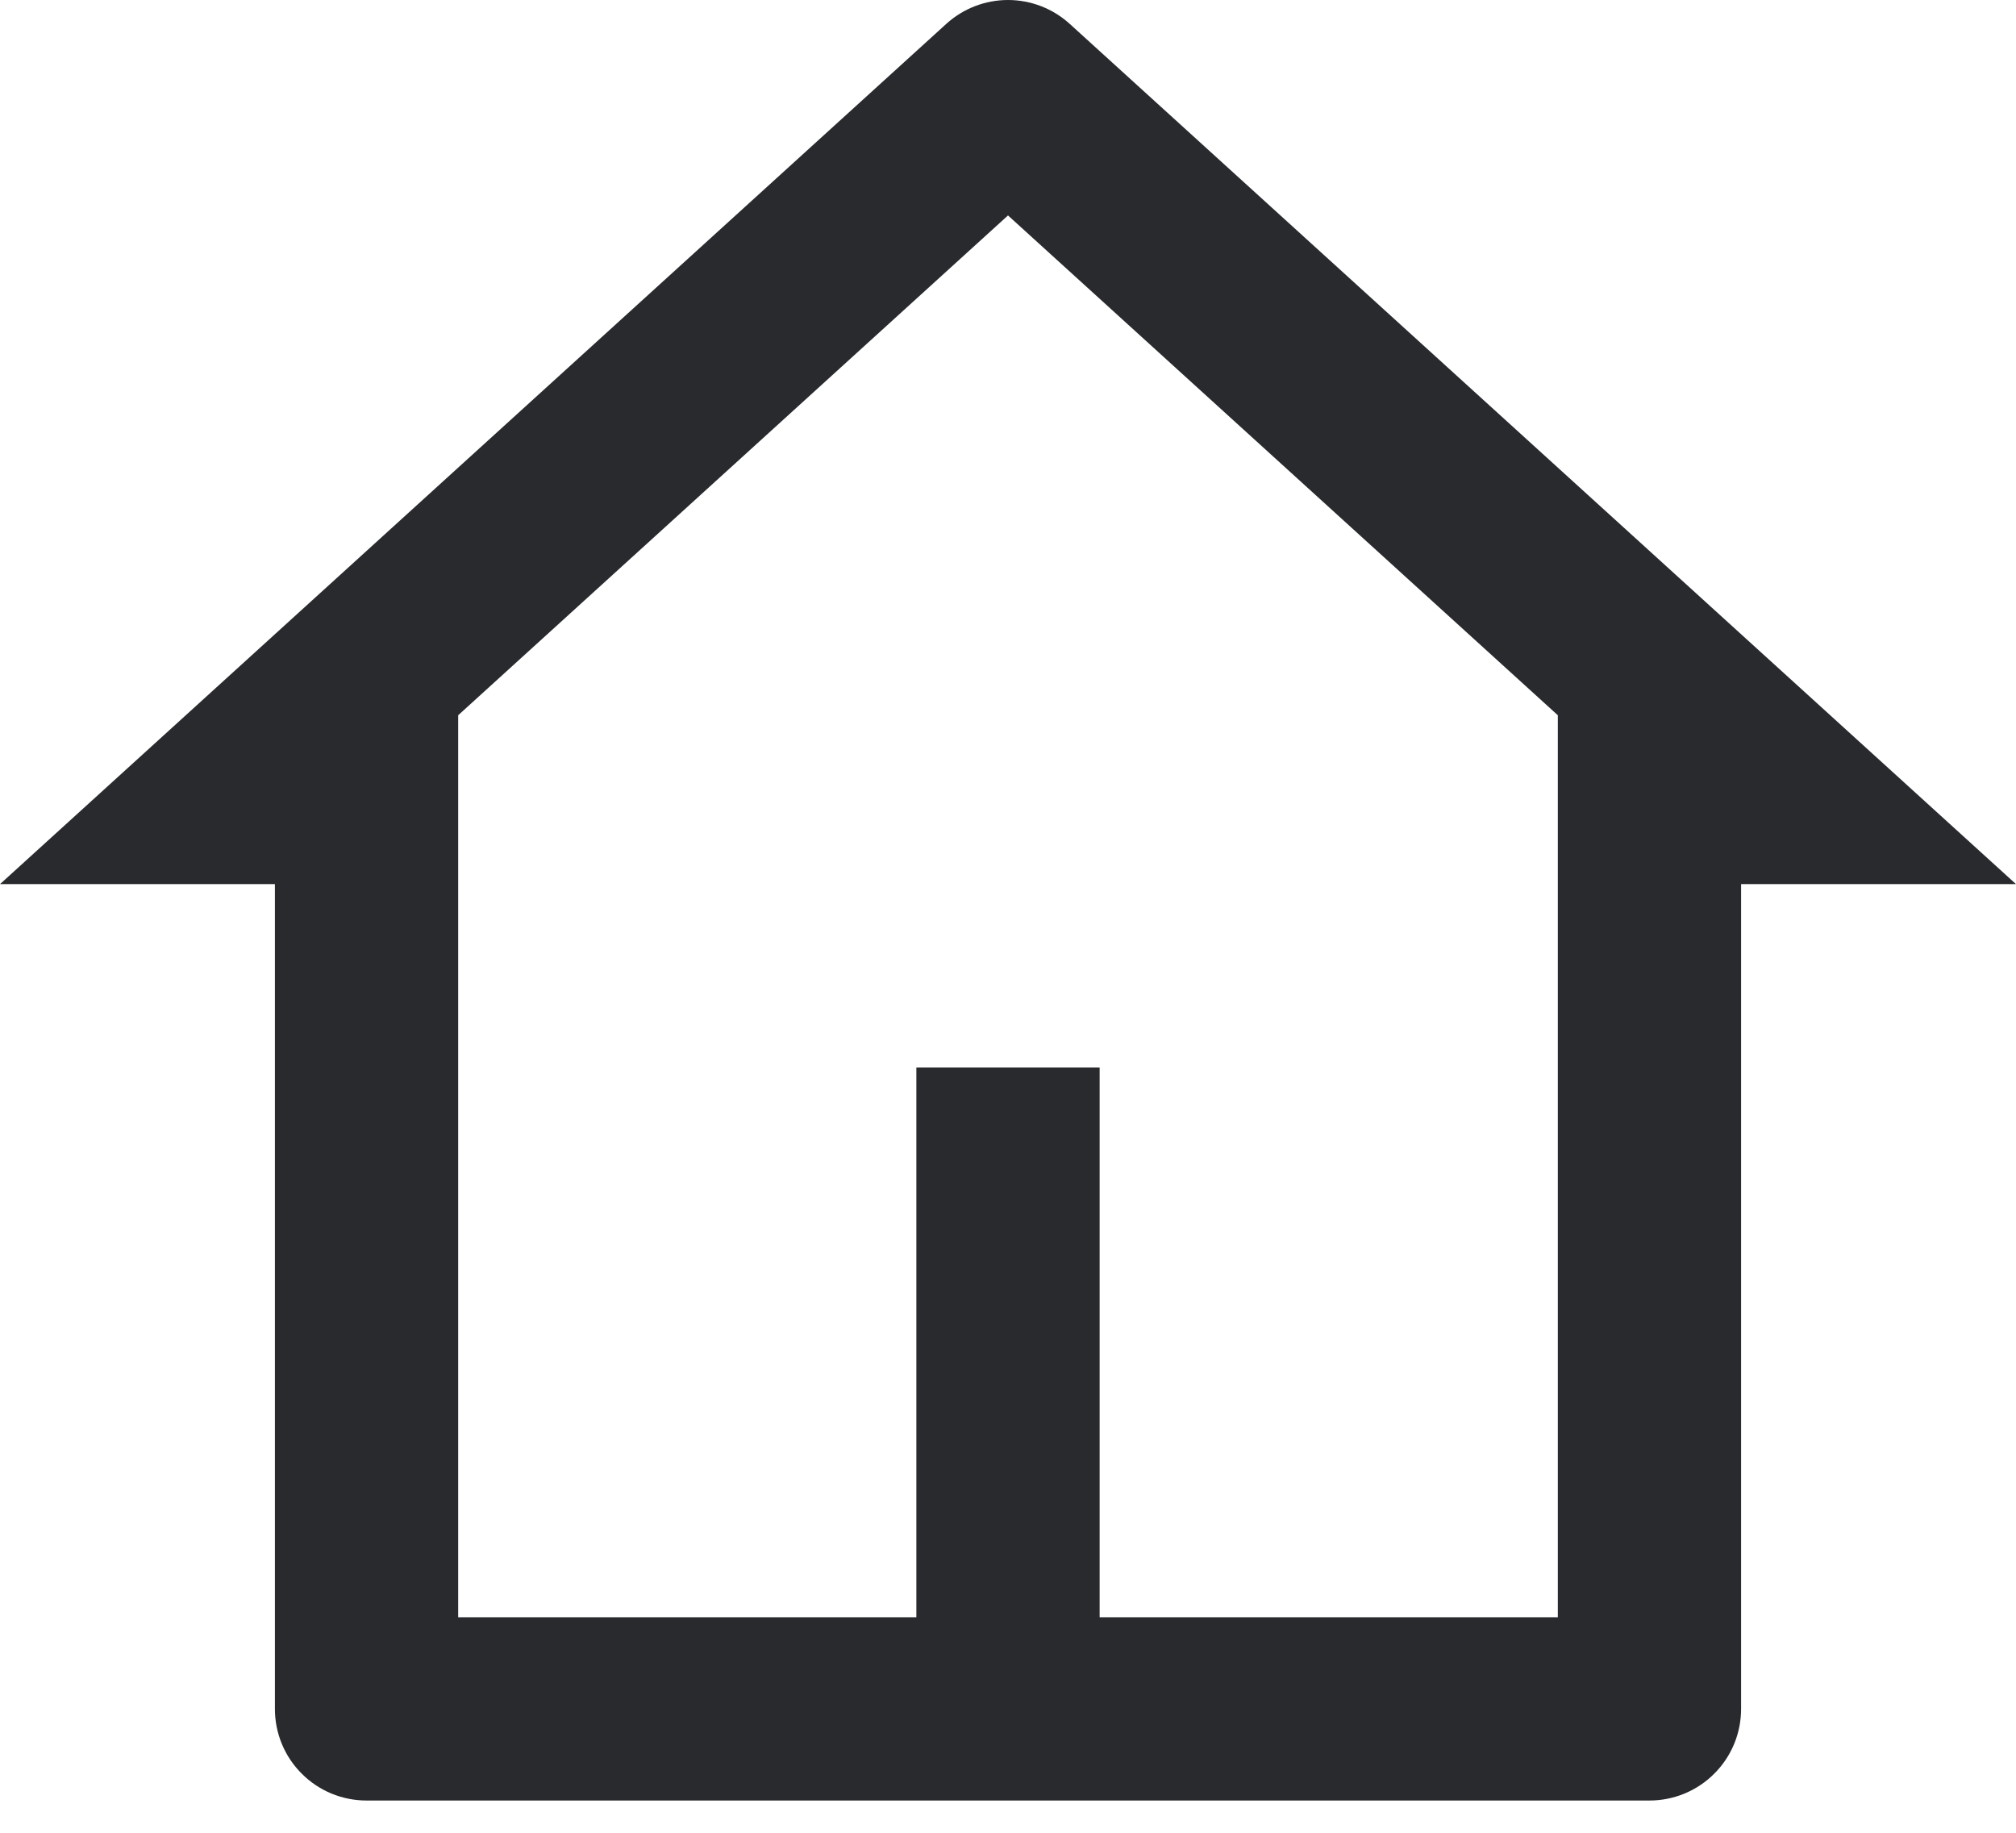
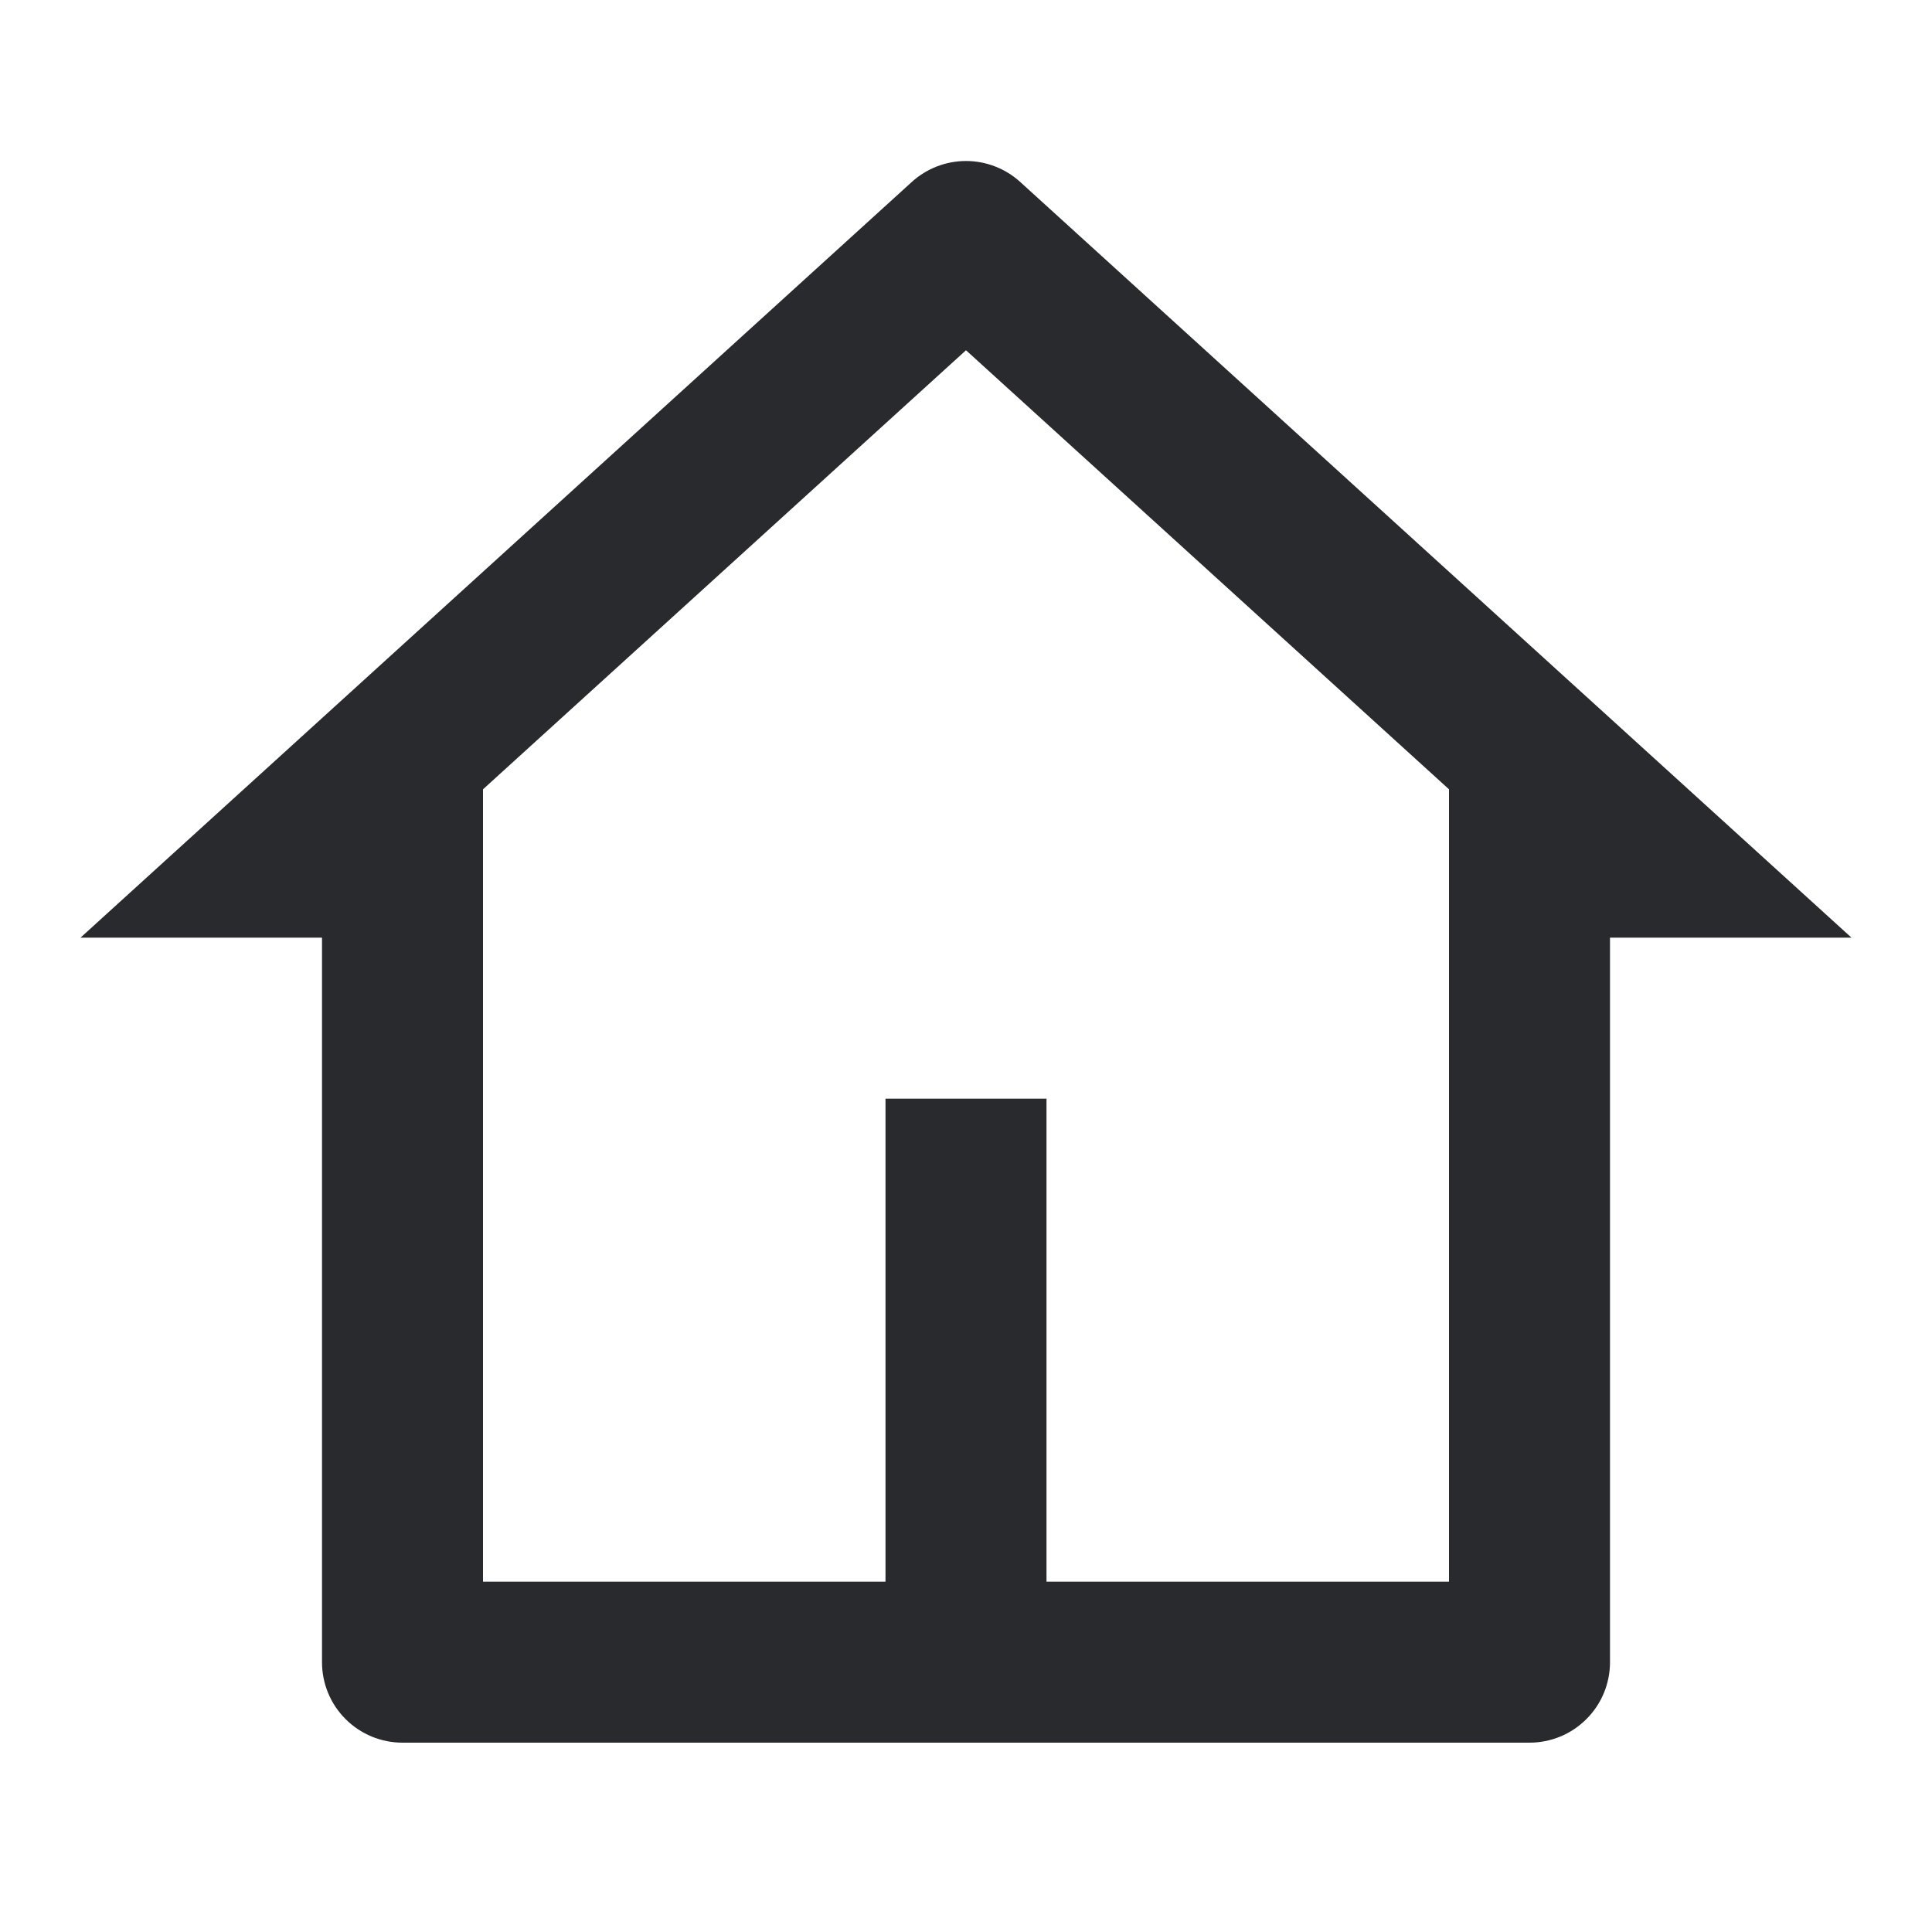
- <svg xmlns="http://www.w3.org/2000/svg" width="22" height="20" viewBox="0 0 22 20" fill="none">
-   <path d="M18 19.648H4C3.735 19.648 3.48 19.543 3.293 19.355C3.105 19.168 3 18.914 3 18.648V9.648H0L10.327 0.26C10.511 0.093 10.751 0 11 0C11.249 0 11.489 0.093 11.673 0.26L22 9.648H19V18.648C19 18.914 18.895 19.168 18.707 19.355C18.52 19.543 18.265 19.648 18 19.648ZM12 17.648H17V7.805L11 2.351L5 7.805V17.648H10V11.648H12V17.648Z" fill="#282A2D" fill-opacity="1" />
+ <svg xmlns="http://www.w3.org/2000/svg" width="24" height="24" viewBox="0 0 24 24" fill="none">
+   <path d="M19 21.648H5C4.735 21.648 4.48 21.543 4.293 21.355C4.105 21.168 4 20.914 4 20.648V11.648H1L11.327 2.26C11.511 2.093 11.751 2 12 2C12.249 2 12.489 2.093 12.673 2.26L23 11.648H20V20.648C20 20.914 19.895 21.168 19.707 21.355C19.52 21.543 19.265 21.648 19 21.648ZM13 19.648H18V9.805L12 4.351L6 9.805V19.648H11V13.648H13V19.648Z" fill="#282A2D" />
</svg>
